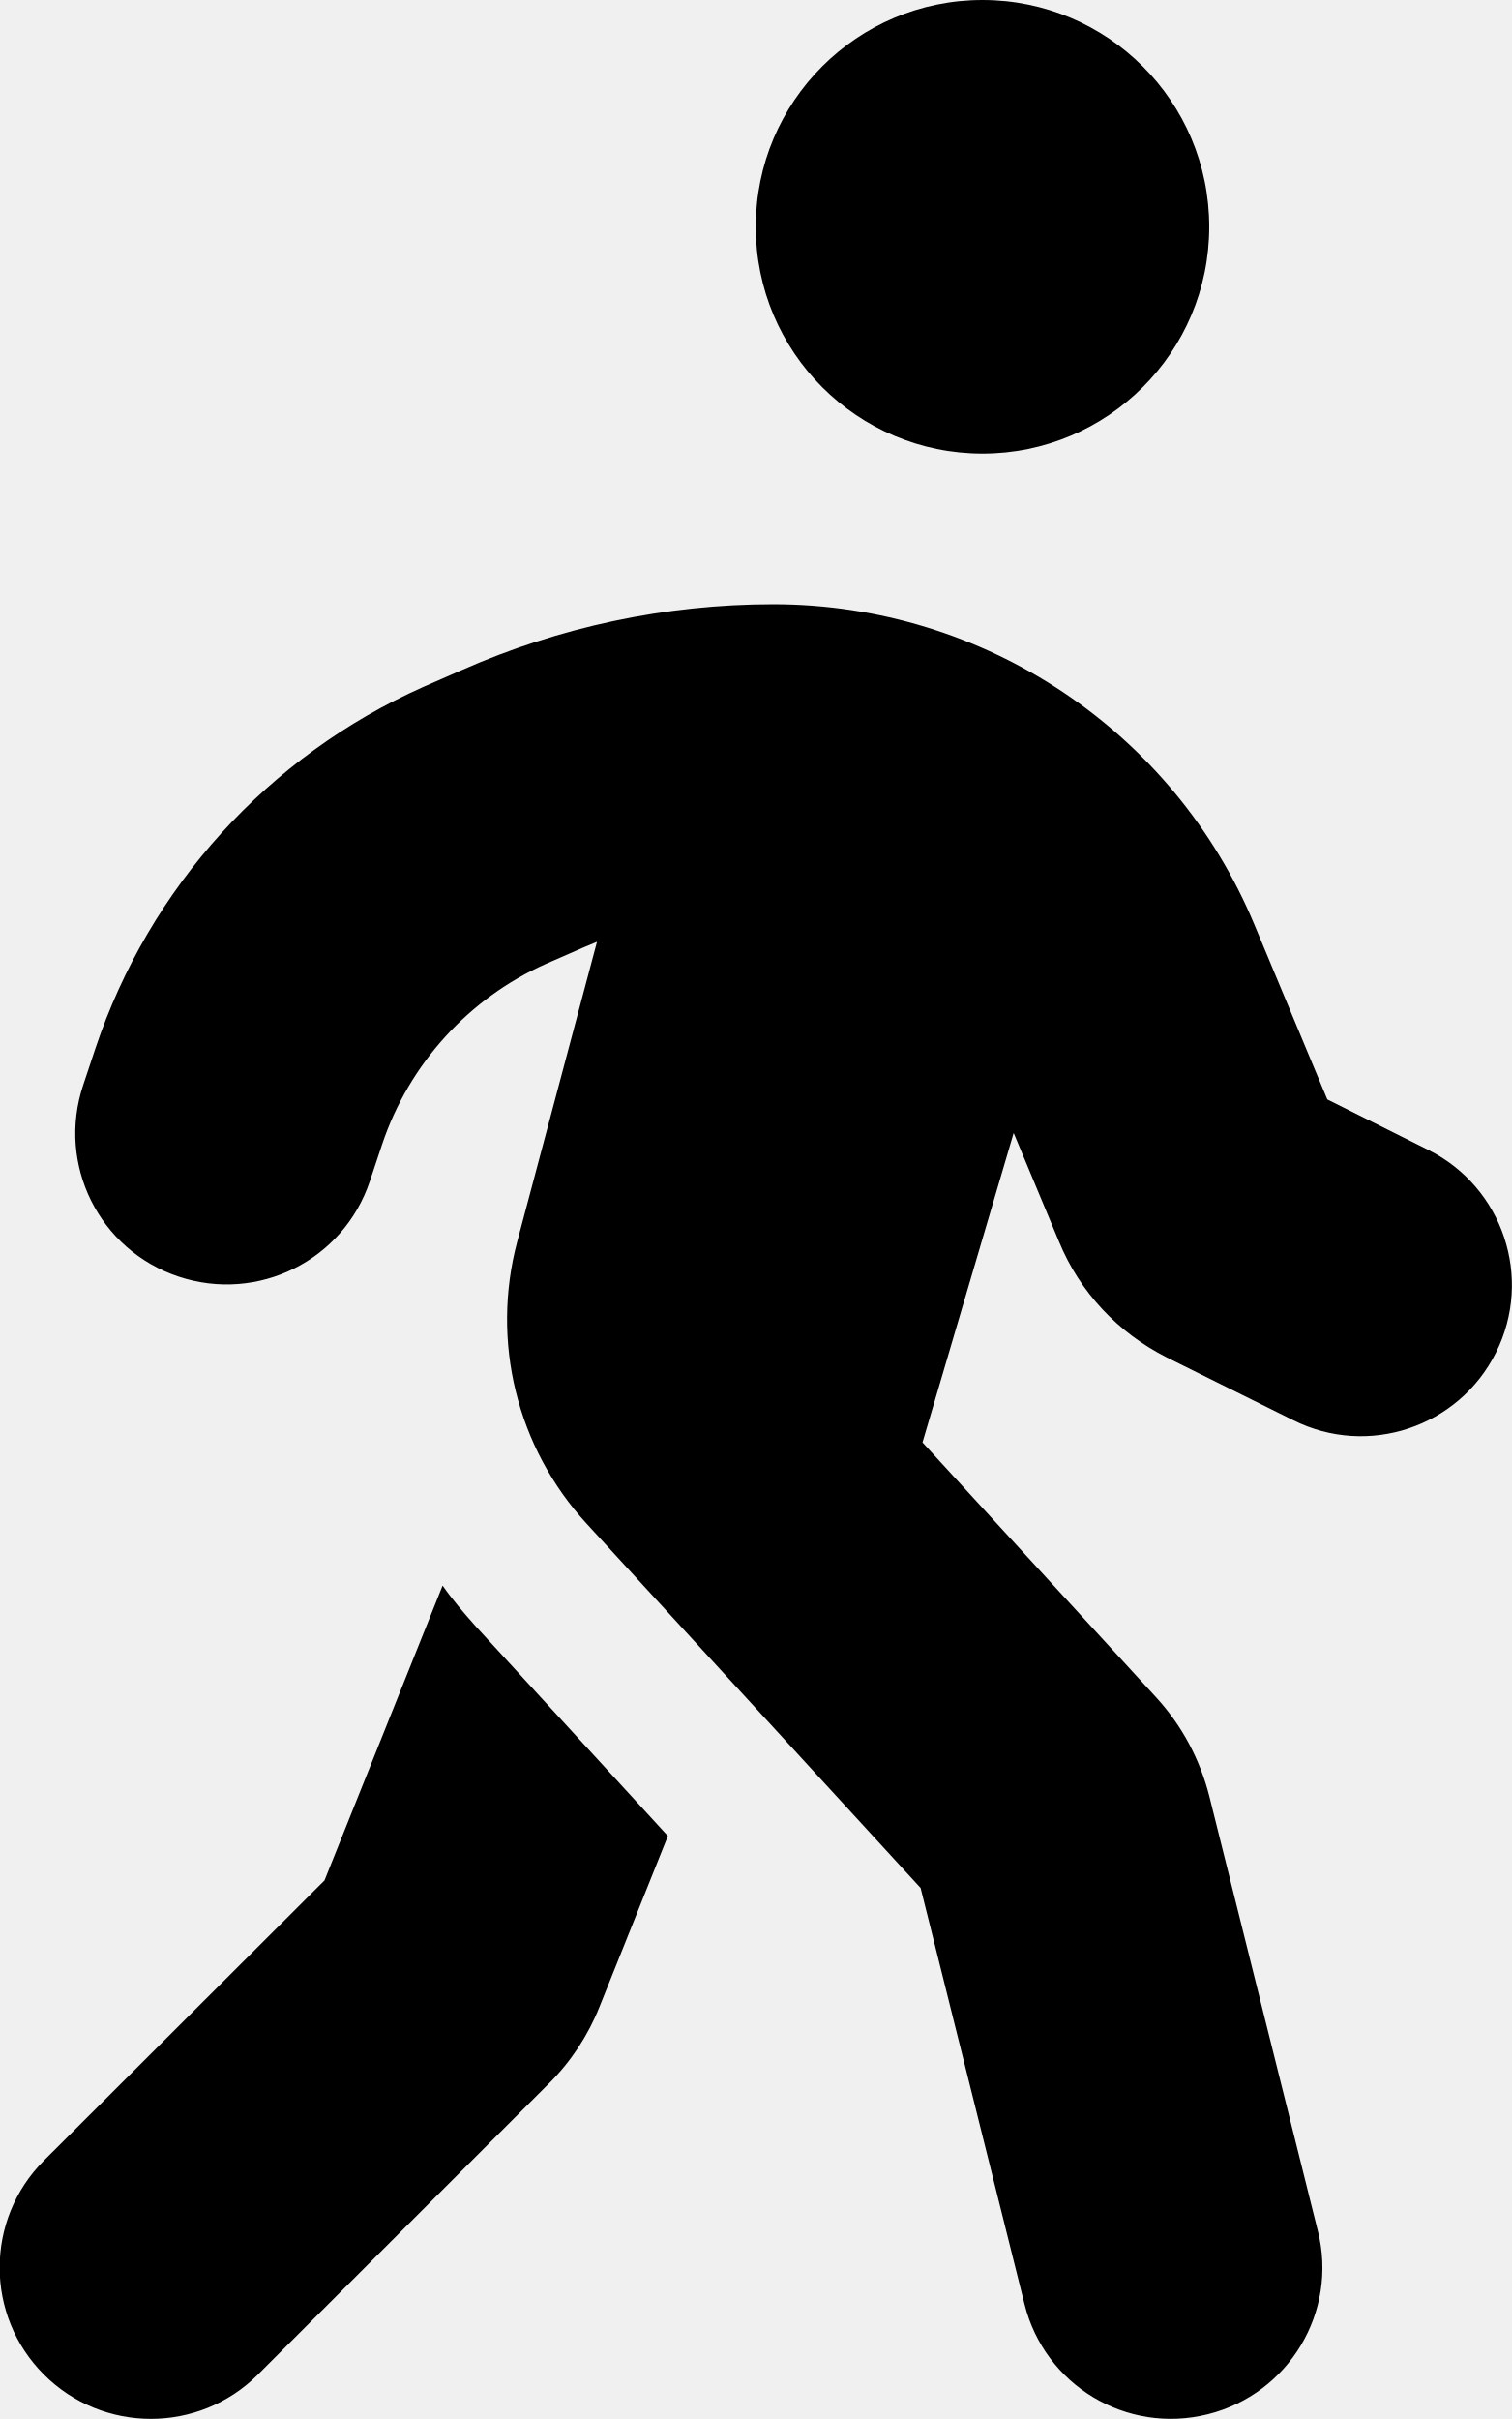
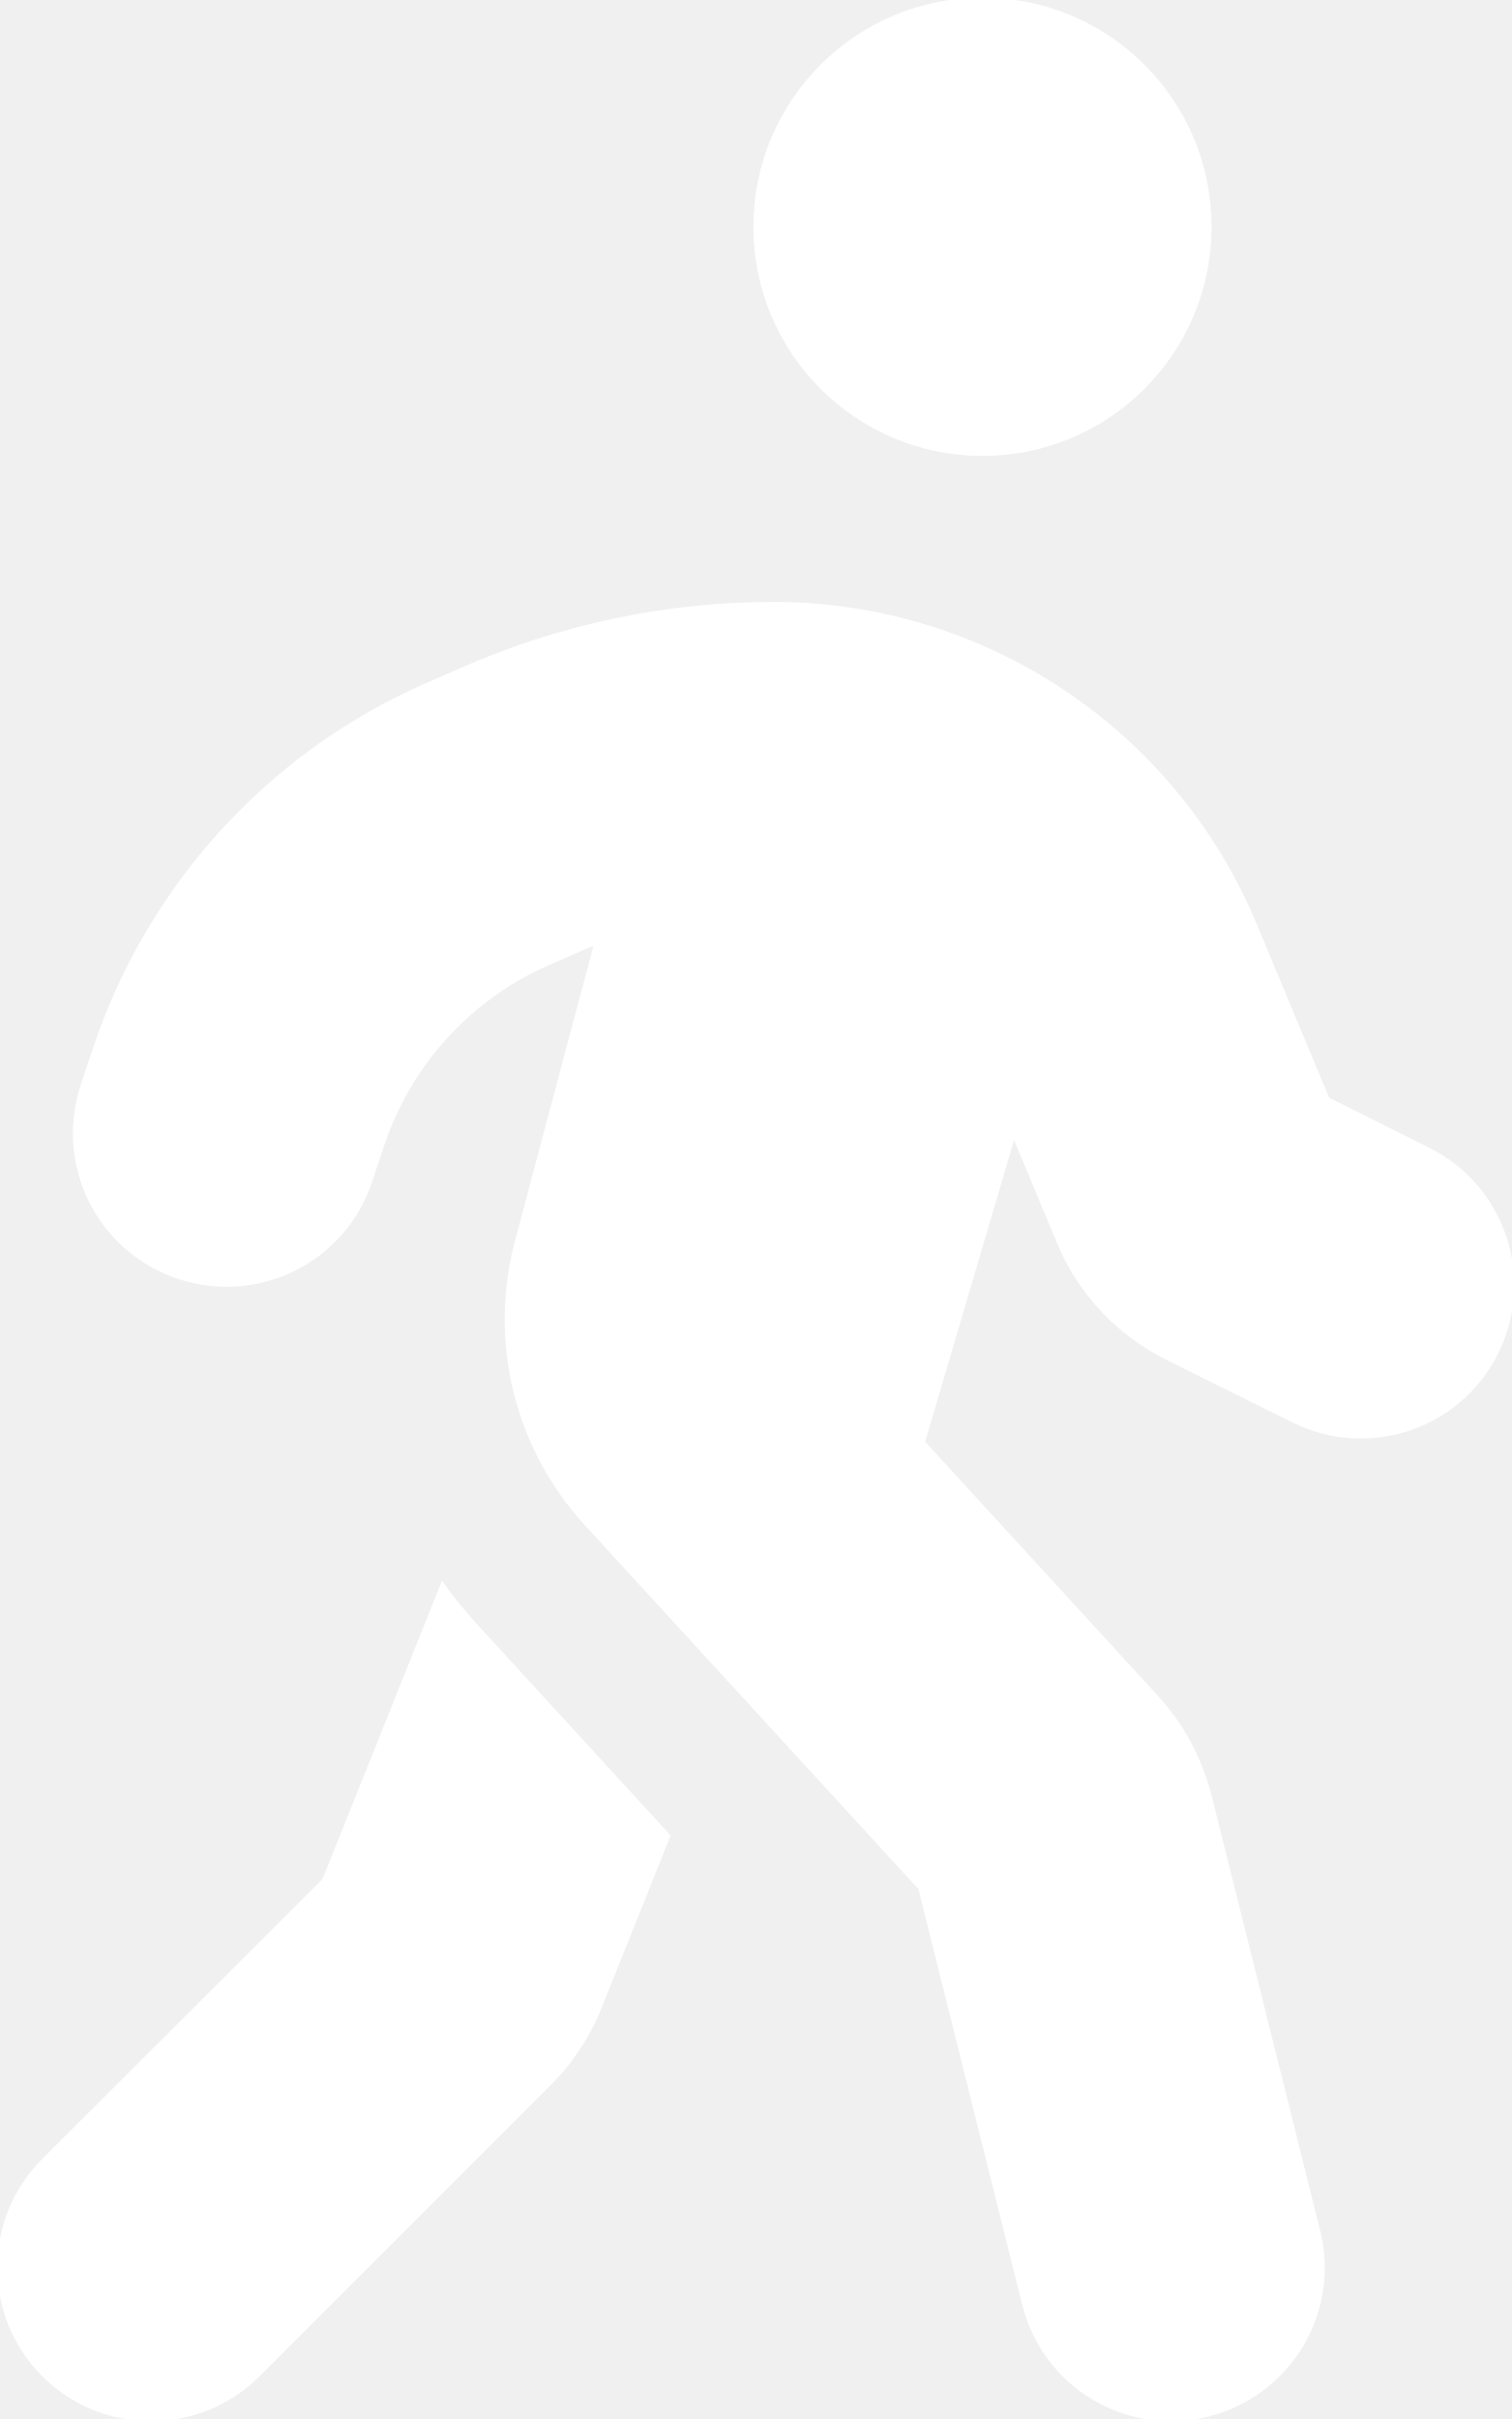
<svg xmlns="http://www.w3.org/2000/svg" height="1em" viewBox="0 0 320 512">
-   <path d="M160 48a48 48 0 1 1 96 0 48 48 0 1 1 -96 0zM126.5 199.3c-1 .4-1.9 .8-2.9 1.2l-8 3.5c-16.4 7.3-29 21.2-34.7 38.2l-2.6 7.8c-5.6 16.8-23.7 25.8-40.5 20.2s-25.8-23.7-20.2-40.5l2.6-7.8c11.4-34.1 36.6-61.9 69.4-76.5l8-3.5c20.8-9.2 43.3-14 66.1-14c44.6 0 84.8 26.8 101.9 67.9L281 232.7l21.4 10.7c15.8 7.9 22.2 27.1 14.3 42.9s-27.1 22.2-42.9 14.3L247 287.3c-10.3-5.2-18.4-13.8-22.8-24.5l-9.6-23-19.3 65.5 49.5 54c5.4 5.9 9.2 13 11.2 20.8l23 92.1c4.3 17.1-6.1 34.5-23.3 38.8s-34.5-6.1-38.8-23.3l-22-88.1-70.7-77.1c-14.8-16.1-20.3-38.6-14.7-59.7l16.9-63.5zM68.7 398l25-62.4c2.1 3 4.5 5.8 7 8.6l40.7 44.4-14.5 36.2c-2.4 6-6 11.5-10.6 16.1L54.6 502.6c-12.5 12.5-32.8 12.5-45.3 0s-12.5-32.8 0-45.3L68.7 398z" />
+   <path fill="white" stroke="white" d="M160 48a48 48 0 1 1 96 0 48 48 0 1 1 -96 0zM126.5 199.3c-1 .4-1.9 .8-2.9 1.2l-8 3.5c-16.4 7.3-29 21.2-34.7 38.2l-2.6 7.8c-5.6 16.8-23.7 25.8-40.5 20.2s-25.8-23.7-20.2-40.5l2.6-7.8c11.4-34.1 36.6-61.9 69.4-76.5l8-3.5c20.8-9.2 43.3-14 66.1-14c44.6 0 84.8 26.8 101.9 67.9L281 232.7l21.4 10.7c15.8 7.9 22.2 27.1 14.3 42.9s-27.1 22.2-42.9 14.3L247 287.3c-10.3-5.2-18.4-13.8-22.8-24.5l-9.6-23-19.3 65.5 49.5 54c5.4 5.9 9.2 13 11.2 20.8l23 92.1c4.3 17.1-6.1 34.5-23.3 38.8s-34.5-6.1-38.8-23.3l-22-88.1-70.7-77.1c-14.8-16.1-20.3-38.6-14.7-59.7l16.9-63.5zM68.7 398l25-62.4c2.1 3 4.5 5.8 7 8.6l40.7 44.4-14.5 36.2c-2.4 6-6 11.5-10.6 16.1L54.6 502.6c-12.5 12.5-32.8 12.5-45.3 0s-12.5-32.8 0-45.3L68.7 398z" />
</svg>
